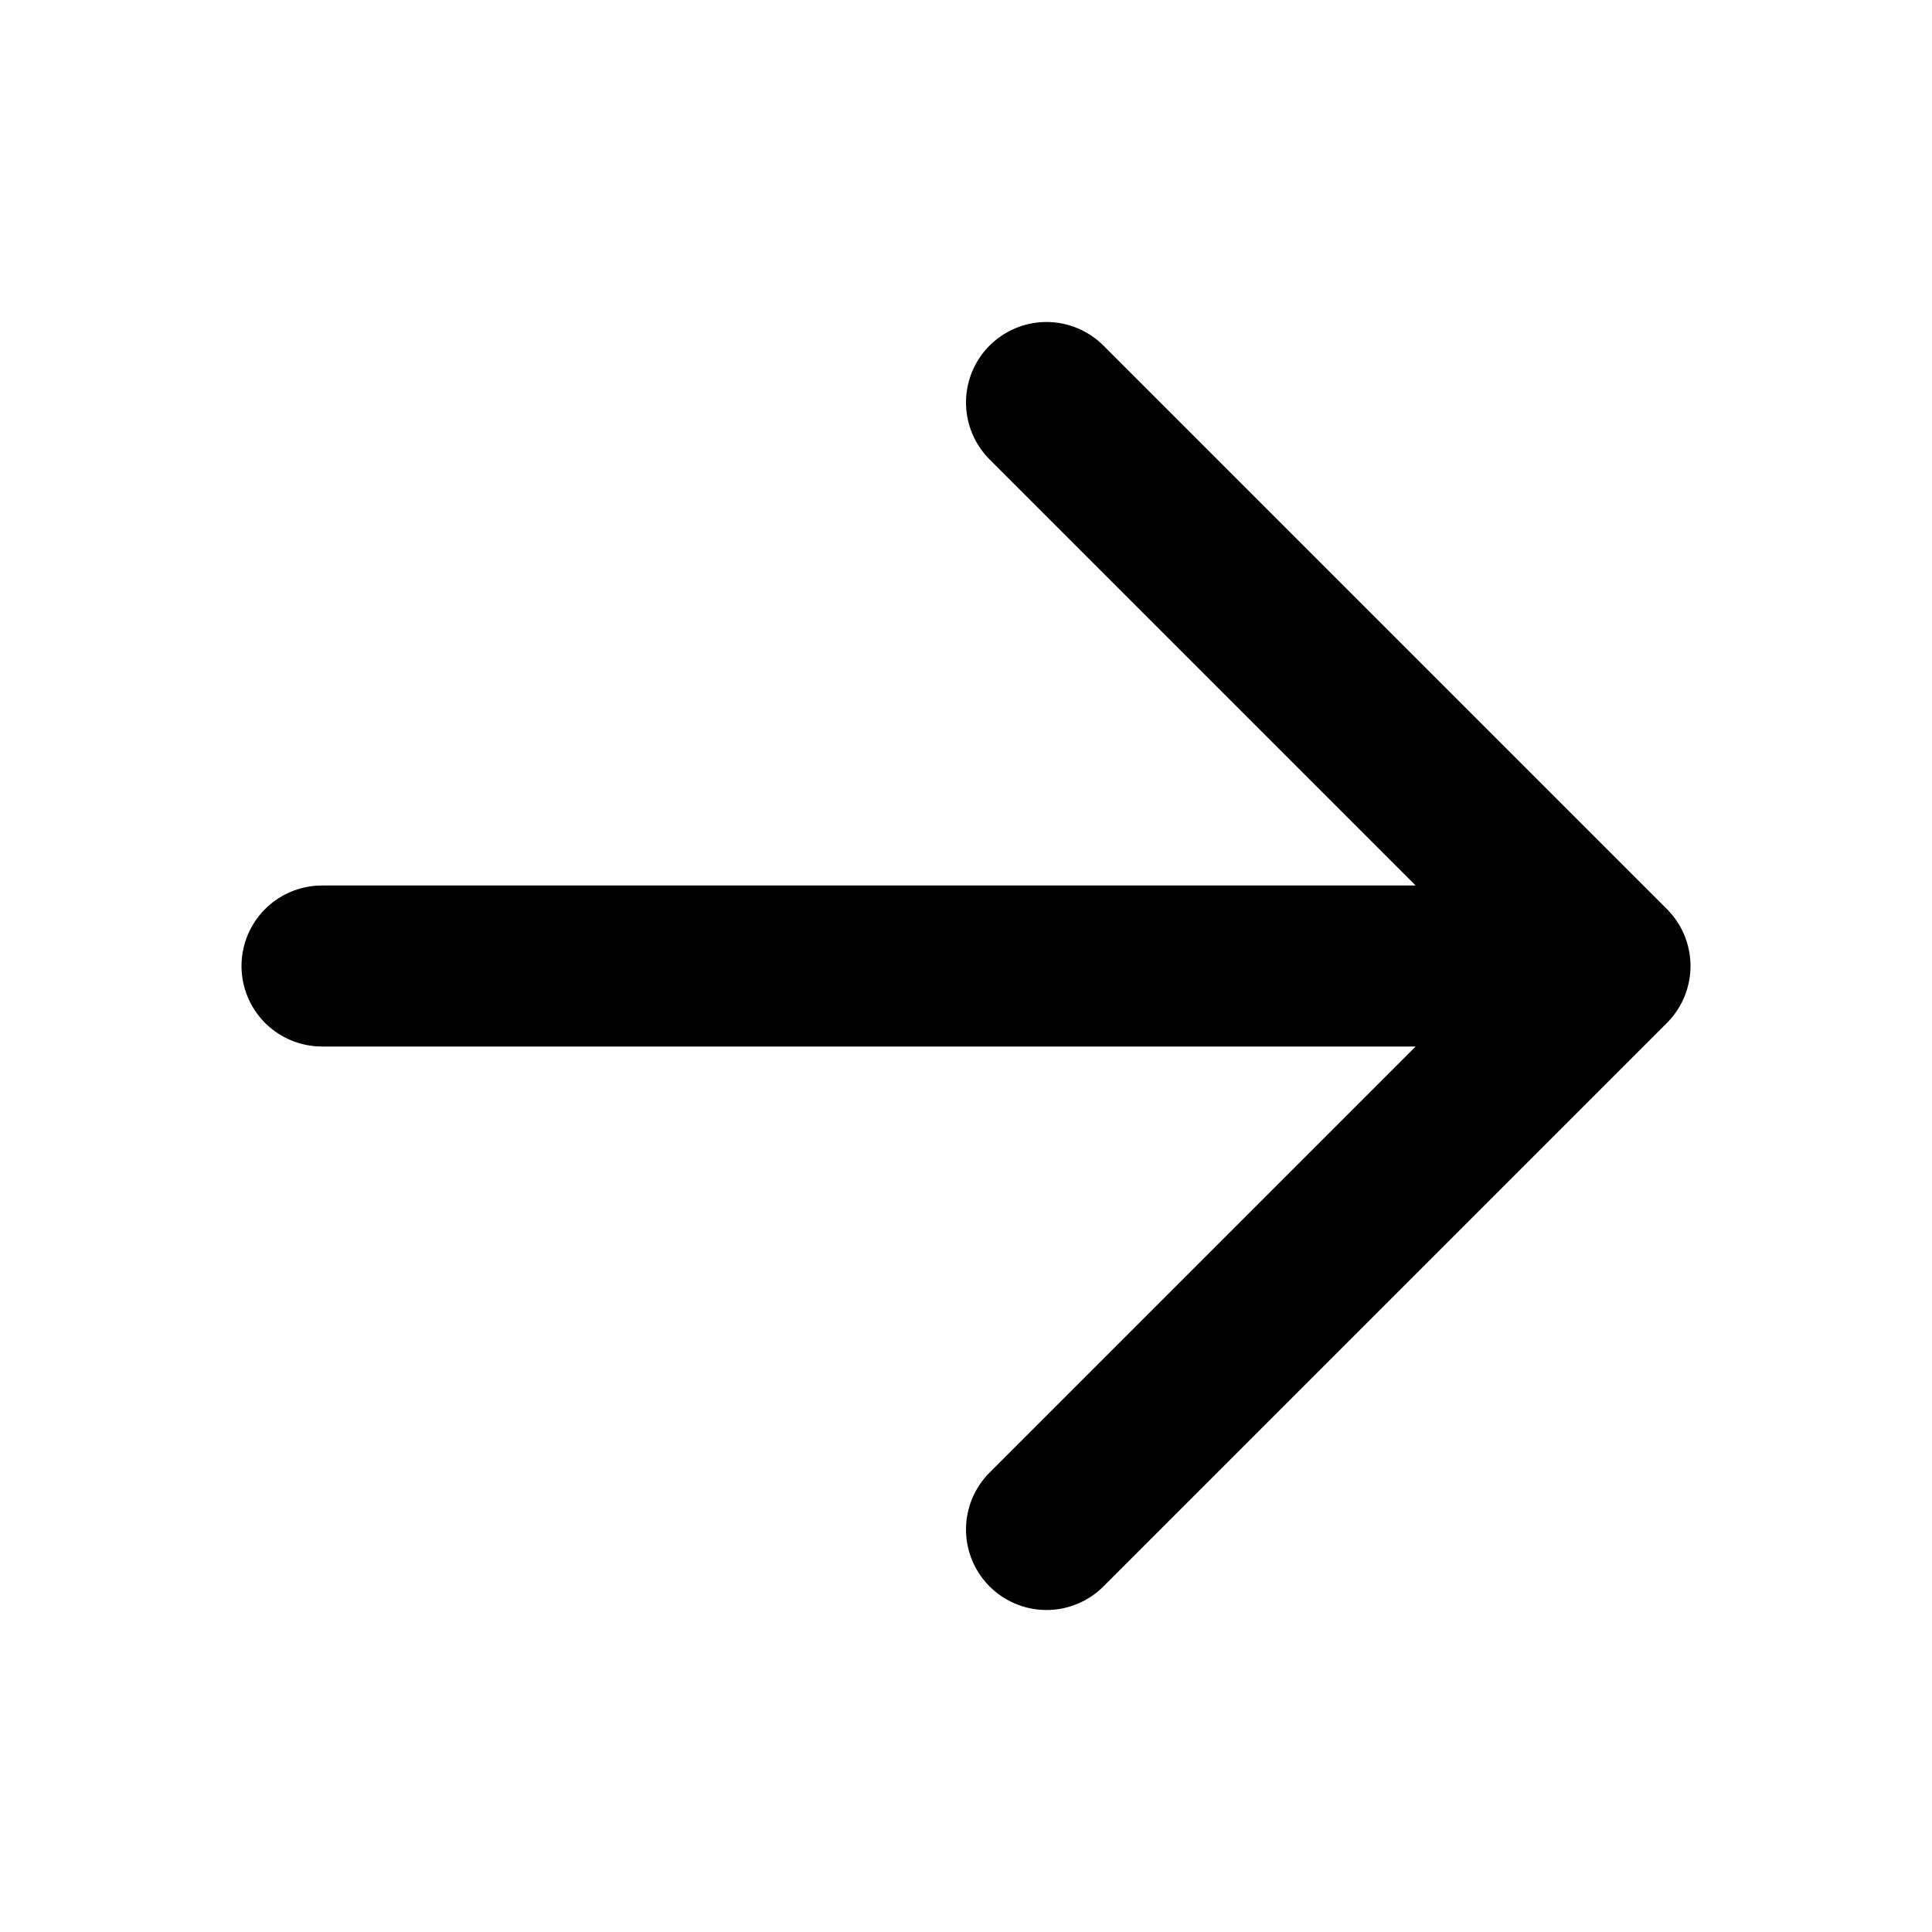
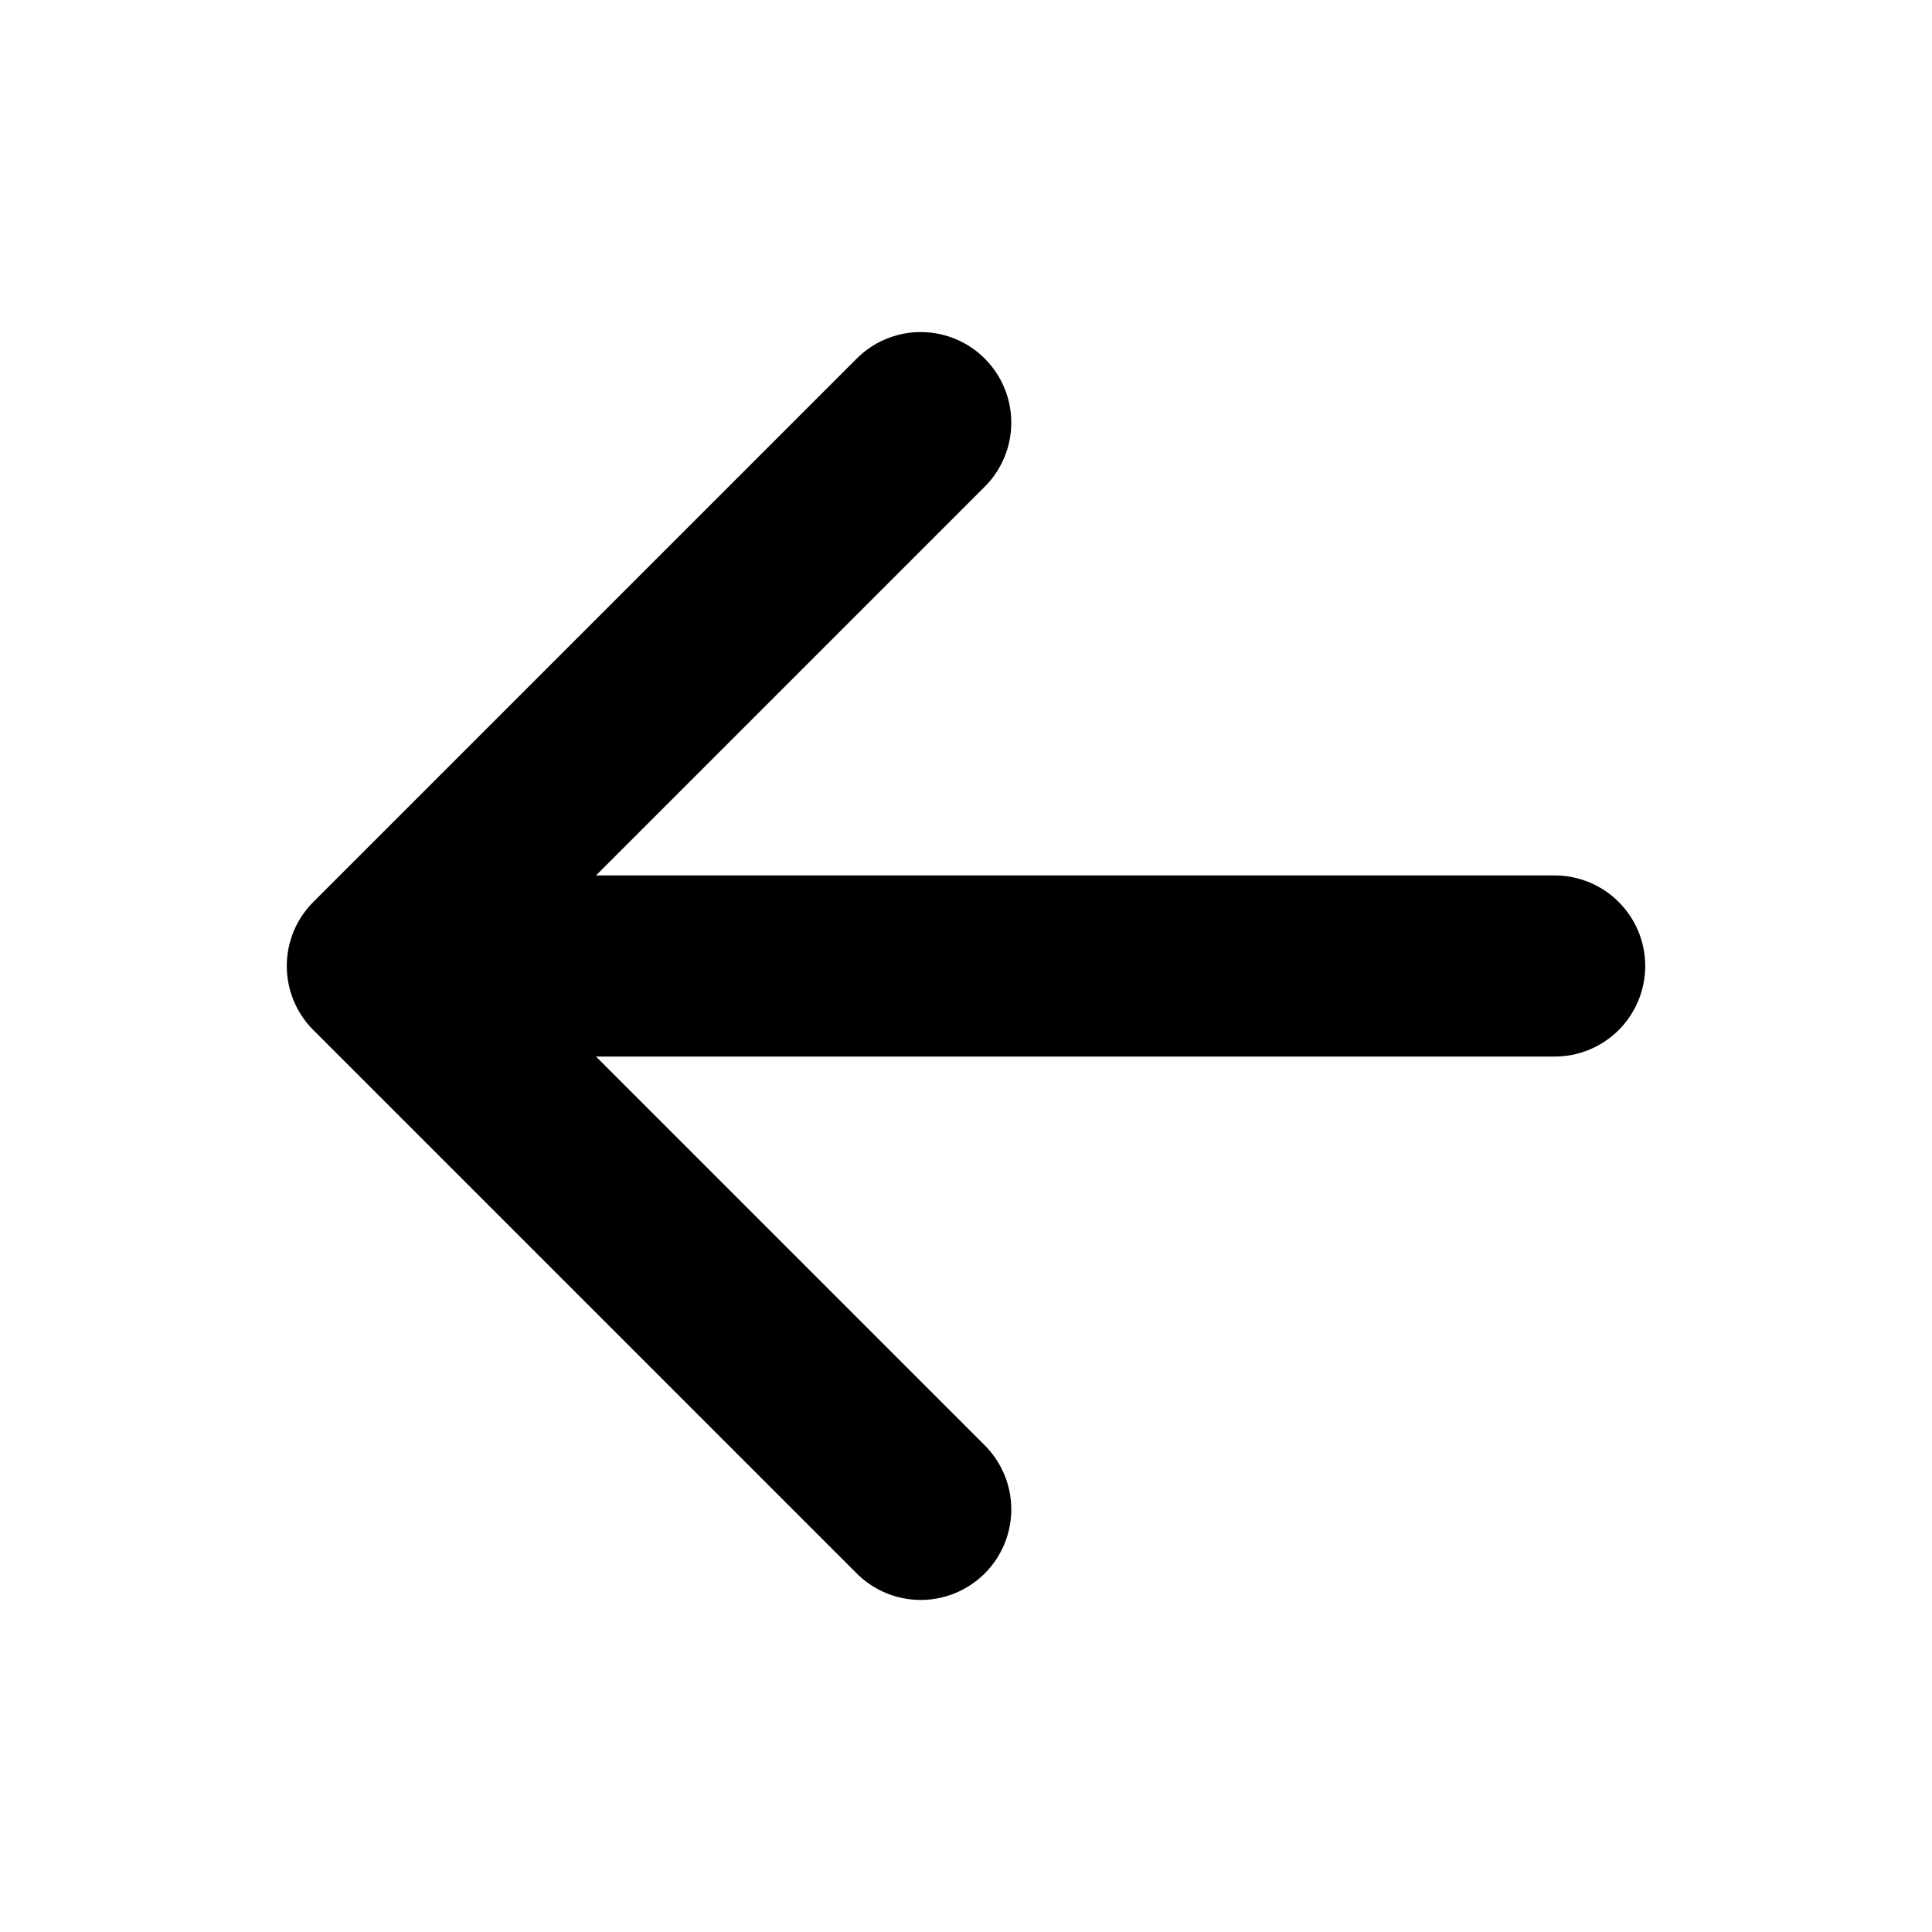
- <svg xmlns="http://www.w3.org/2000/svg" width="1em" height="1em" preserveAspectRatio="xMidYMid meet" viewBox="0 0 24 24">
-   <rect x="0" y="0" width="24" height="24" fill="none" stroke="none" />
-   <path fill="none" stroke="currentColor" stroke-linecap="round" stroke-linejoin="round" stroke-width="2" d="M4 12h16m-7-7l7 7l-7 7" />
+ <svg xmlns="http://www.w3.org/2000/svg" width="1em" height="1em" preserveAspectRatio="xMidYMid meet" viewBox="0 0 512 512">
+   <path fill="none" stroke="currentColor" stroke-linecap="round" stroke-linejoin="round" stroke-width="48" d="M244 400L100 256l144-144M120 256h292" />
</svg>
